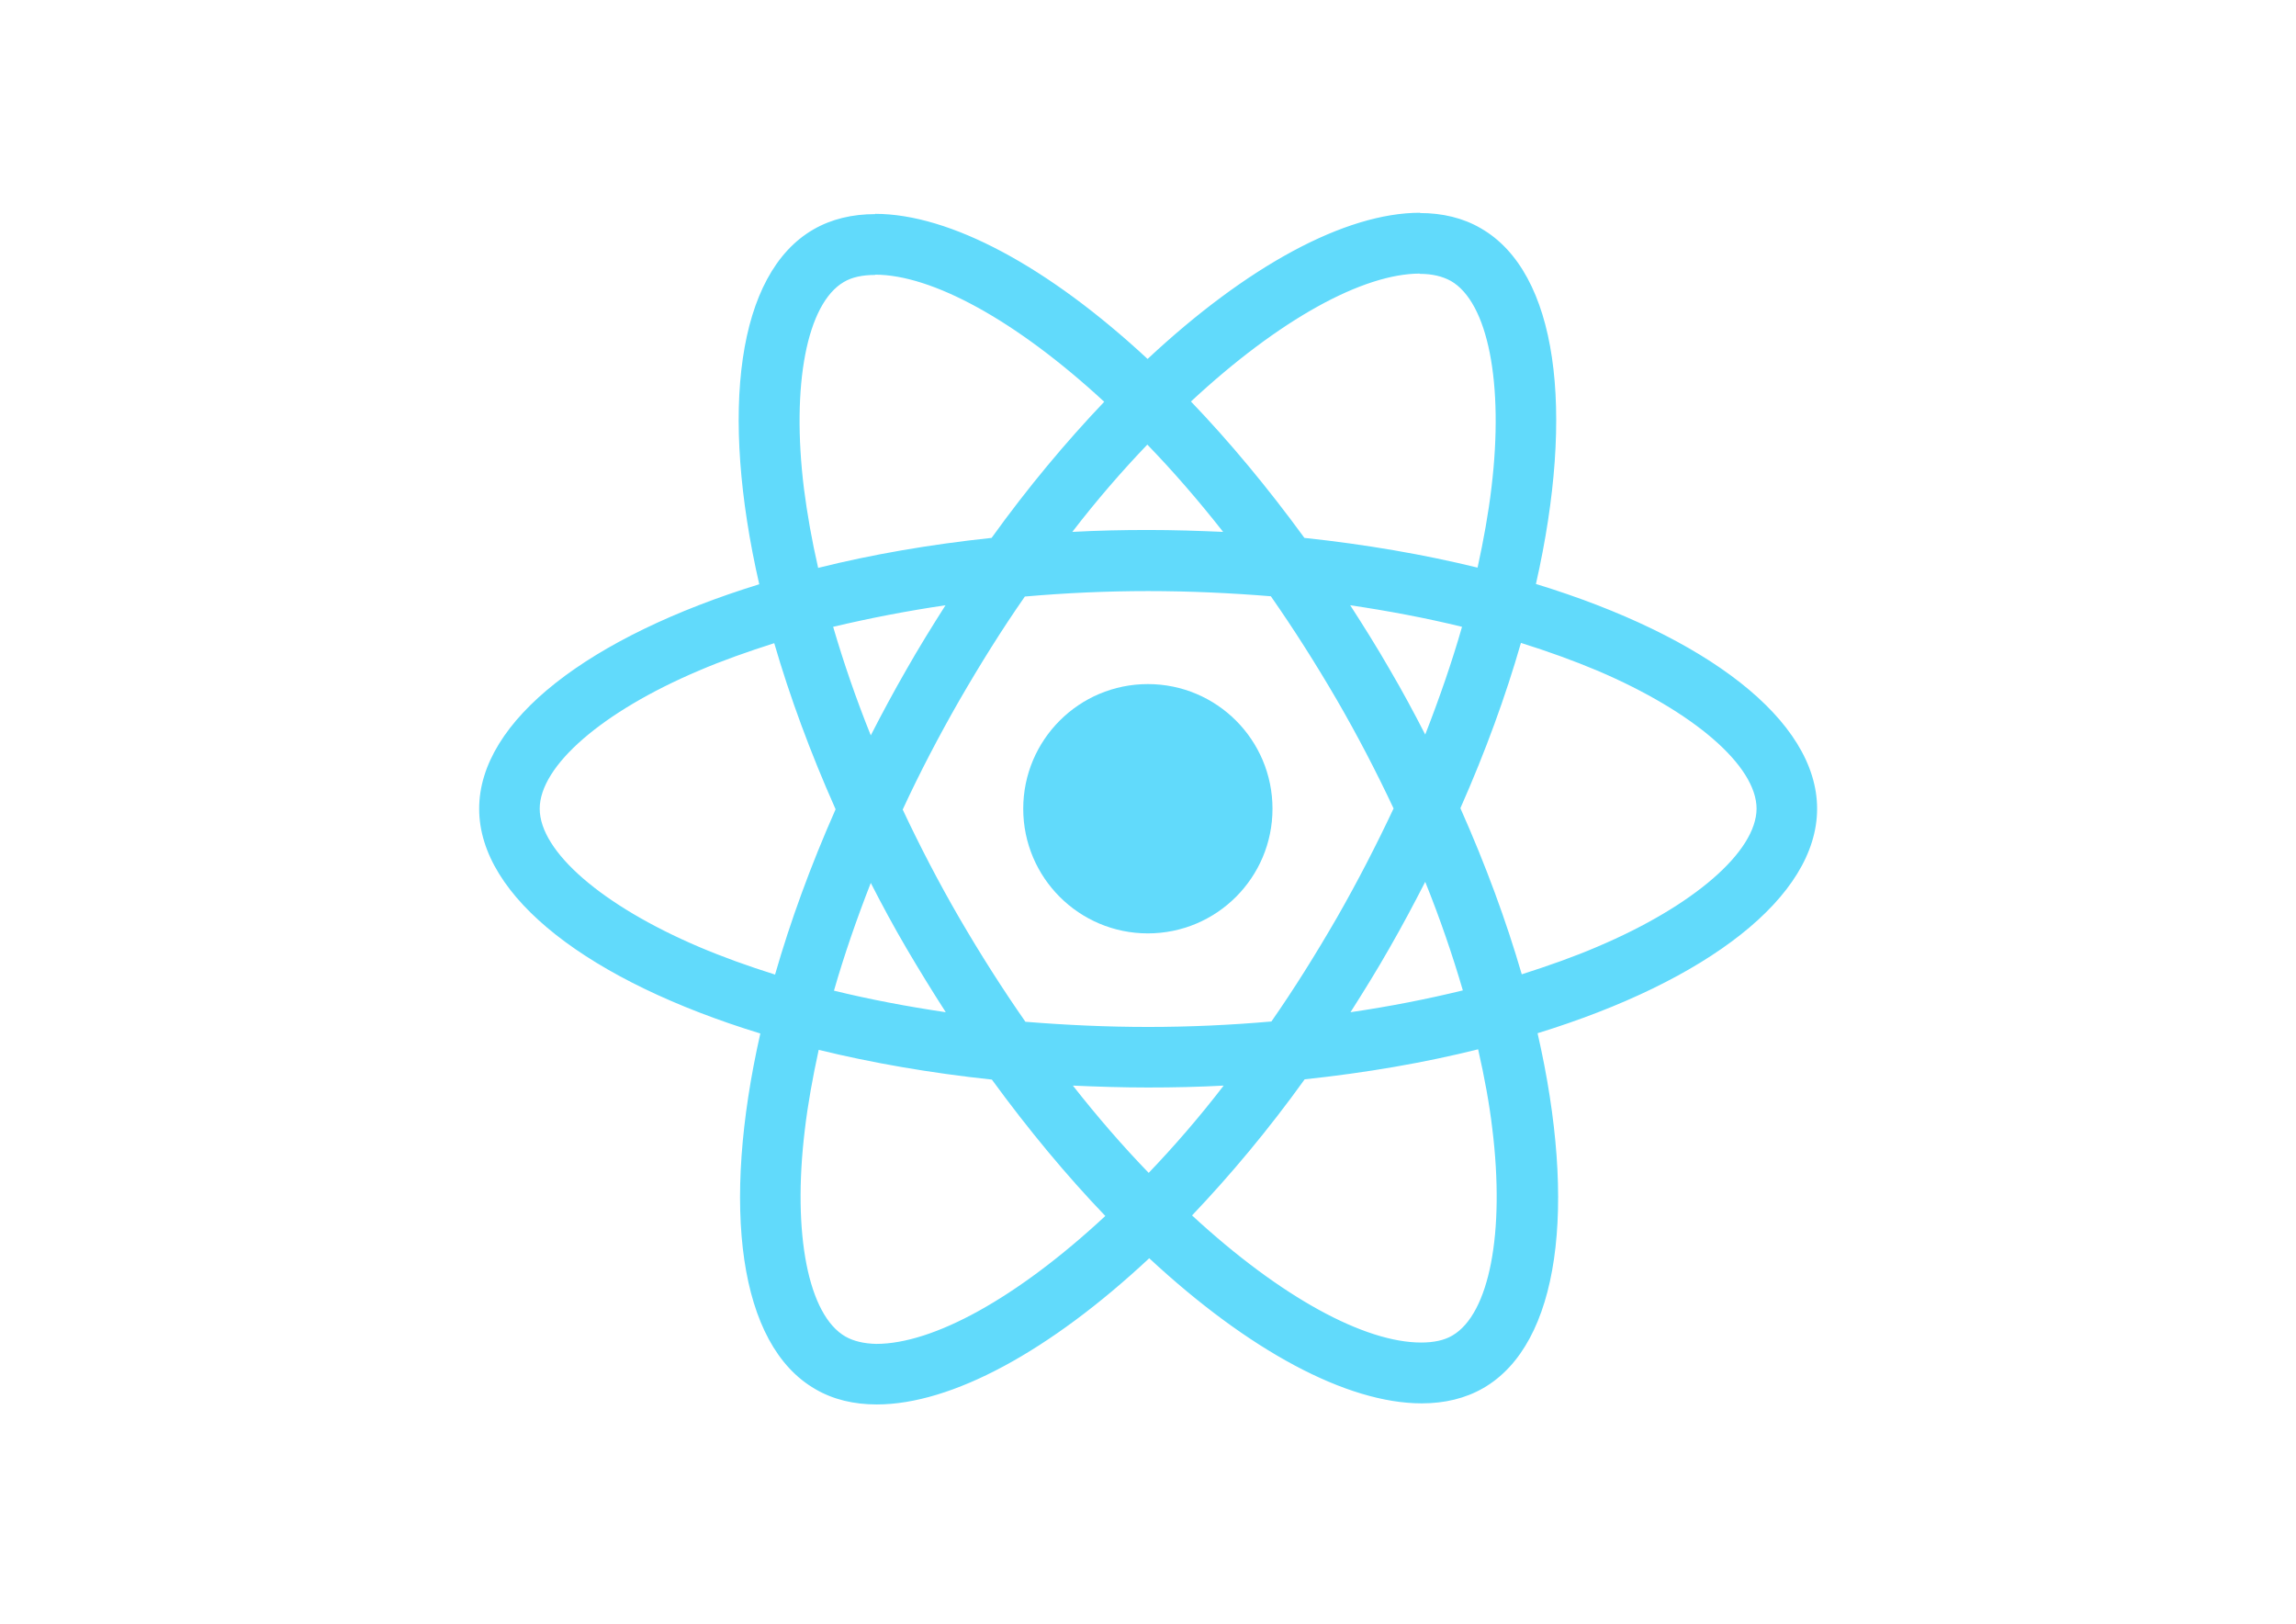
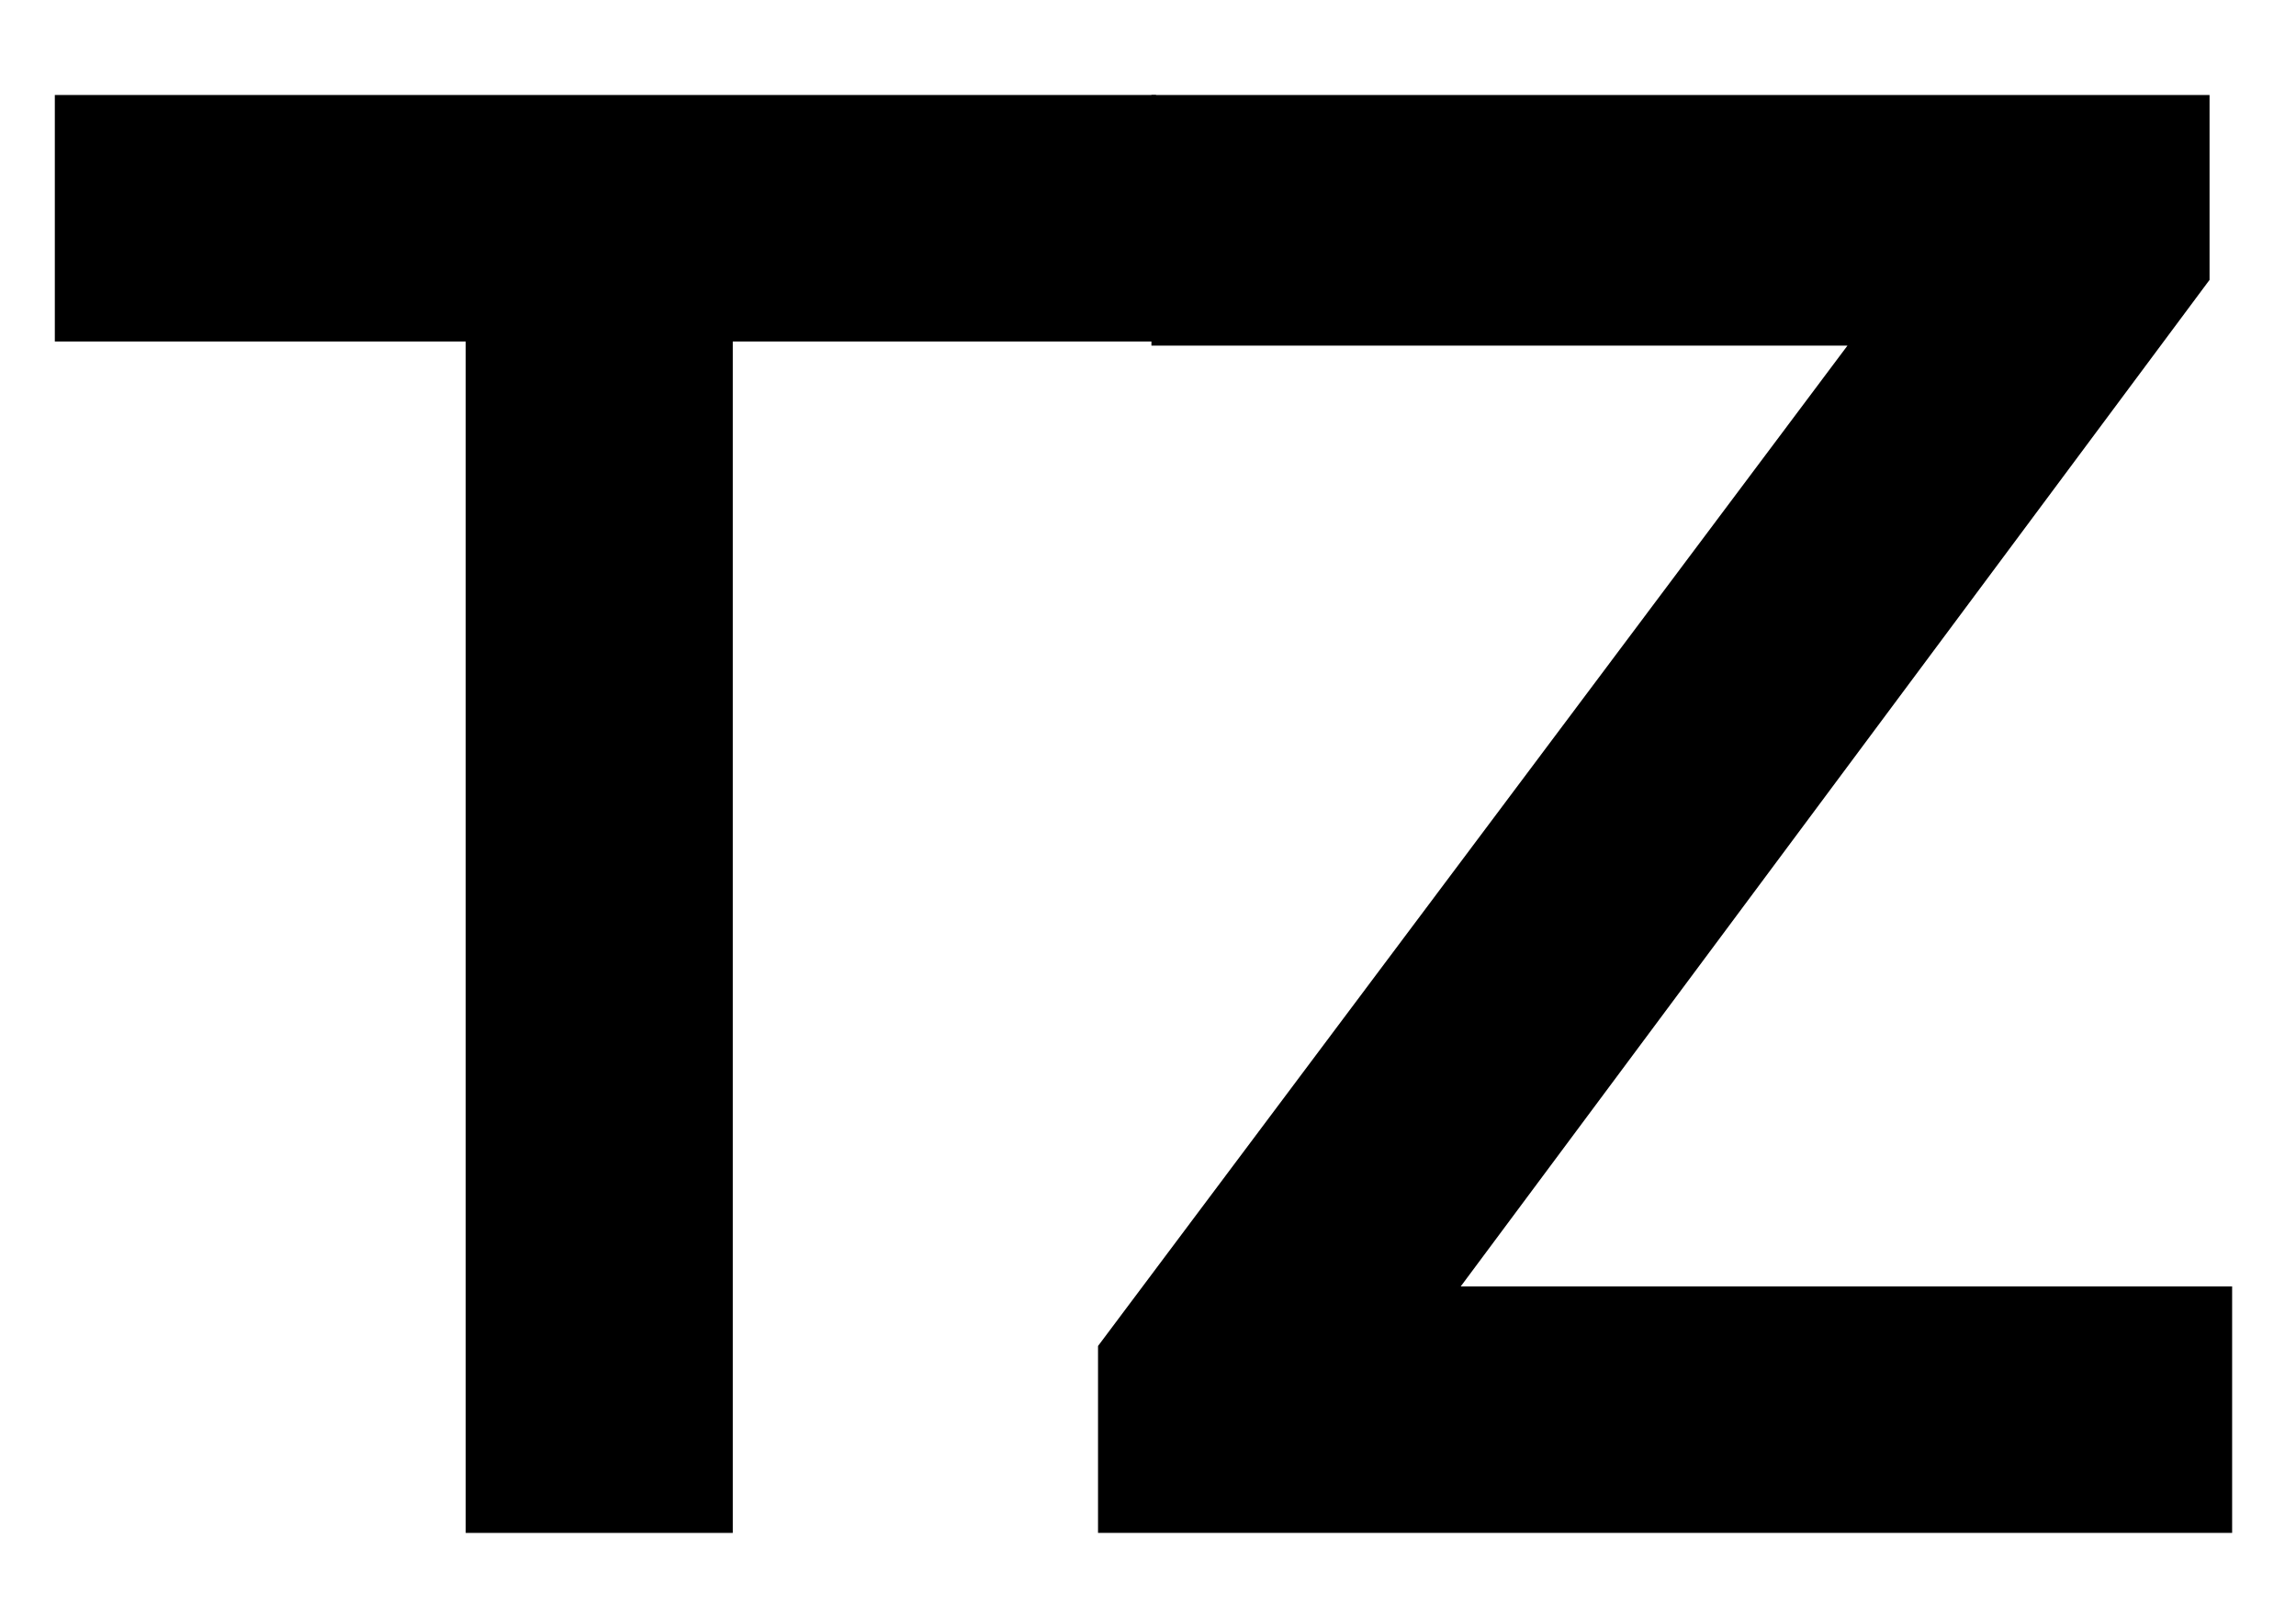
- <svg xmlns="http://www.w3.org/2000/svg" viewBox="0 0 841.9 595.3">
-   <g fill="#61DAFB">
-     <path d="M666.3 296.5c0-32.5-40.7-63.3-103.1-82.4 14.4-63.6 8-114.2-20.2-130.4-6.5-3.8-14.1-5.6-22.4-5.6v22.3c4.6 0 8.3.9 11.4 2.6 13.6 7.8 19.5 37.5 14.9 75.7-1.1 9.4-2.9 19.3-5.1 29.4-19.6-4.8-41-8.5-63.5-10.9-13.5-18.5-27.5-35.3-41.6-50 32.6-30.3 63.2-46.9 84-46.9V78c-27.5 0-63.5 19.6-99.9 53.6-36.4-33.8-72.4-53.2-99.9-53.2v22.3c20.7 0 51.4 16.5 84 46.6-14 14.7-28 31.4-41.3 49.9-22.6 2.4-44 6.1-63.6 11-2.3-10-4-19.7-5.2-29-4.7-38.2 1.1-67.9 14.6-75.8 3-1.8 6.9-2.6 11.5-2.6V78.5c-8.4 0-16 1.8-22.6 5.6-28.1 16.2-34.4 66.7-19.9 130.1-62.2 19.2-102.7 49.9-102.7 82.3 0 32.5 40.7 63.3 103.1 82.4-14.4 63.6-8 114.2 20.2 130.4 6.5 3.8 14.1 5.6 22.5 5.6 27.5 0 63.5-19.6 99.9-53.6 36.4 33.8 72.4 53.2 99.9 53.2 8.4 0 16-1.8 22.6-5.6 28.1-16.2 34.4-66.7 19.9-130.1 62-19.1 102.5-49.9 102.5-82.3zm-130.2-66.7c-3.7 12.9-8.3 26.2-13.5 39.5-4.1-8-8.4-16-13.1-24-4.6-8-9.5-15.8-14.4-23.4 14.2 2.1 27.9 4.7 41 7.9zm-45.8 106.5c-7.8 13.5-15.8 26.3-24.1 38.2-14.9 1.3-30 2-45.2 2-15.1 0-30.2-.7-45-1.9-8.3-11.9-16.4-24.6-24.2-38-7.6-13.1-14.5-26.4-20.8-39.8 6.2-13.4 13.2-26.8 20.7-39.9 7.8-13.5 15.8-26.3 24.1-38.2 14.9-1.3 30-2 45.2-2 15.1 0 30.2.7 45 1.9 8.3 11.9 16.4 24.6 24.2 38 7.6 13.1 14.5 26.4 20.8 39.8-6.3 13.4-13.2 26.8-20.7 39.9zm32.3-13c5.4 13.4 10 26.8 13.8 39.8-13.1 3.2-26.9 5.9-41.2 8 4.9-7.7 9.8-15.6 14.4-23.7 4.6-8 8.9-16.1 13-24.1zM421.2 430c-9.3-9.6-18.6-20.3-27.8-32 9 .4 18.2.7 27.5.7 9.4 0 18.7-.2 27.8-.7-9 11.7-18.3 22.4-27.5 32zm-74.4-58.9c-14.2-2.1-27.9-4.7-41-7.9 3.7-12.9 8.3-26.2 13.5-39.5 4.1 8 8.4 16 13.1 24 4.7 8 9.5 15.8 14.4 23.4zM420.7 163c9.3 9.6 18.6 20.3 27.8 32-9-.4-18.2-.7-27.5-.7-9.4 0-18.7.2-27.8.7 9-11.7 18.3-22.4 27.5-32zm-74 58.9c-4.9 7.7-9.8 15.6-14.4 23.7-4.6 8-8.9 16-13 24-5.4-13.4-10-26.8-13.8-39.8 13.1-3.1 26.9-5.8 41.2-7.9zm-90.5 125.2c-35.4-15.1-58.3-34.9-58.3-50.6 0-15.7 22.9-35.6 58.3-50.6 8.6-3.7 18-7 27.7-10.1 5.7 19.6 13.2 40 22.5 60.9-9.2 20.8-16.6 41.1-22.2 60.6-9.9-3.1-19.3-6.5-28-10.2zM310 490c-13.6-7.8-19.5-37.5-14.9-75.7 1.1-9.4 2.9-19.3 5.1-29.4 19.6 4.8 41 8.5 63.5 10.9 13.5 18.5 27.5 35.3 41.6 50-32.6 30.3-63.2 46.9-84 46.9-4.5-.1-8.3-1-11.3-2.7zm237.2-76.2c4.7 38.2-1.1 67.9-14.6 75.8-3 1.8-6.9 2.6-11.5 2.6-20.7 0-51.4-16.5-84-46.6 14-14.7 28-31.4 41.3-49.9 22.6-2.4 44-6.1 63.6-11 2.3 10.1 4.1 19.8 5.2 29.1zm38.5-66.7c-8.6 3.7-18 7-27.7 10.1-5.7-19.6-13.2-40-22.5-60.9 9.2-20.8 16.6-41.1 22.2-60.6 9.9 3.1 19.3 6.5 28.1 10.2 35.4 15.1 58.3 34.9 58.3 50.6-.1 15.7-23 35.6-58.4 50.6zM320.8 78.4z" />
-     <circle cx="420.9" cy="296.5" r="45.7" />
-     <path d="M520.5 78.1z" />
+ <svg xmlns="http://www.w3.org/2000/svg" version="1.1" viewBox="0.0 0.0 596.0 419.777" fill="none" stroke="none" stroke-linecap="square" stroke-miterlimit="10">
+   <clipPath id="p.0">
+     <path d="m0 0l596.0 0l0 419.777l-596.0 0l0 -419.777z" clip-rule="nonzero" />
+   </clipPath>
+   <g clip-path="url(#p.0)">
+     <path fill="#000000" fill-opacity="0.0" d="m0 0l596.0 0l0 419.777l-596.0 0z" fill-rule="evenodd" />
+     <path fill="#000000" fill-opacity="0.0" d="m244.029 -123.009l364.882 0l0 665.795l-364.882 0z" fill-rule="evenodd" />
+     <path fill="#000000" d="m285.029 397.991l0 -48.531l208.531 -278.406l16.531 18.672l-211.203 0l0 -65.062l274.672 0l0 48.0l-207.469 278.922l-17.062 -17.594l230.391 0l0 64.0l-294.391 0z" fill-rule="nonzero" />
+     <path fill="#000000" fill-opacity="0.0" d="m-12.911 -123.009l364.882 0l0 665.795l-364.882 0z" fill-rule="evenodd" />
+     <path fill="#000000" d="m120.886 397.991l0 -309.328l-106.656 0l0 -64.0l285.859 0l0 64.0l-109.875 0l0 309.328l-69.328 0z" fill-rule="nonzero" />
  </g>
</svg>
